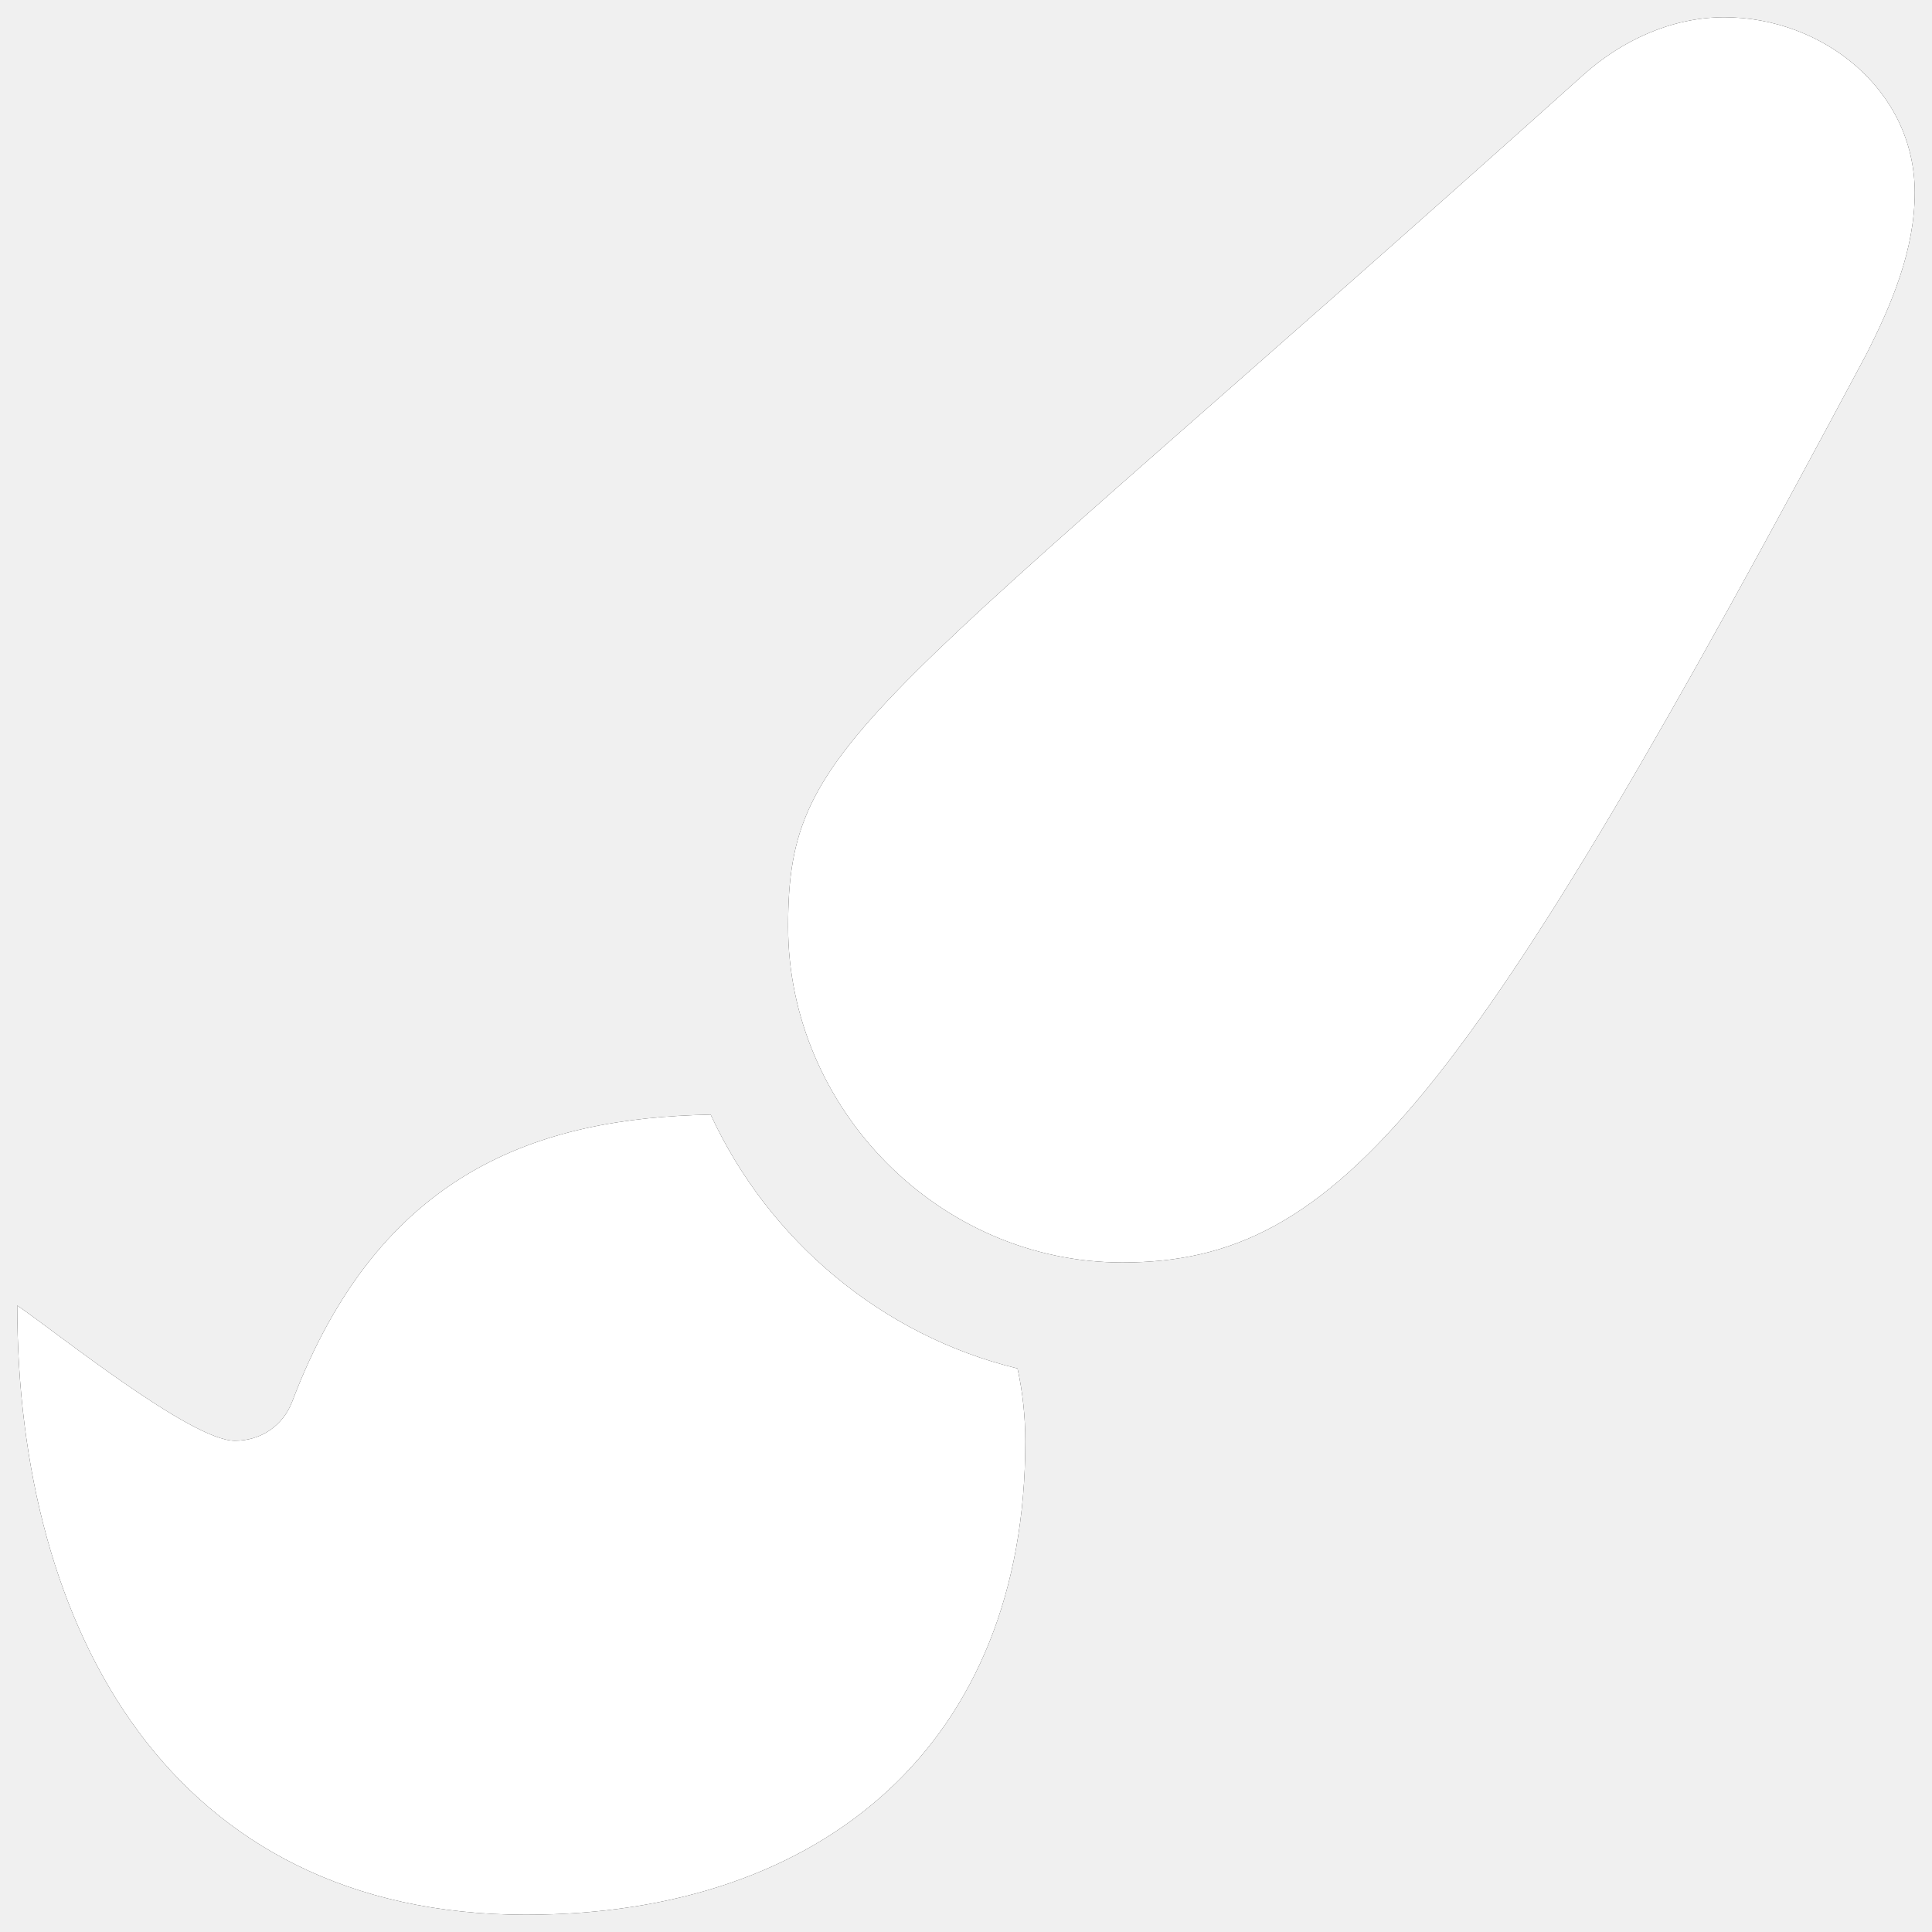
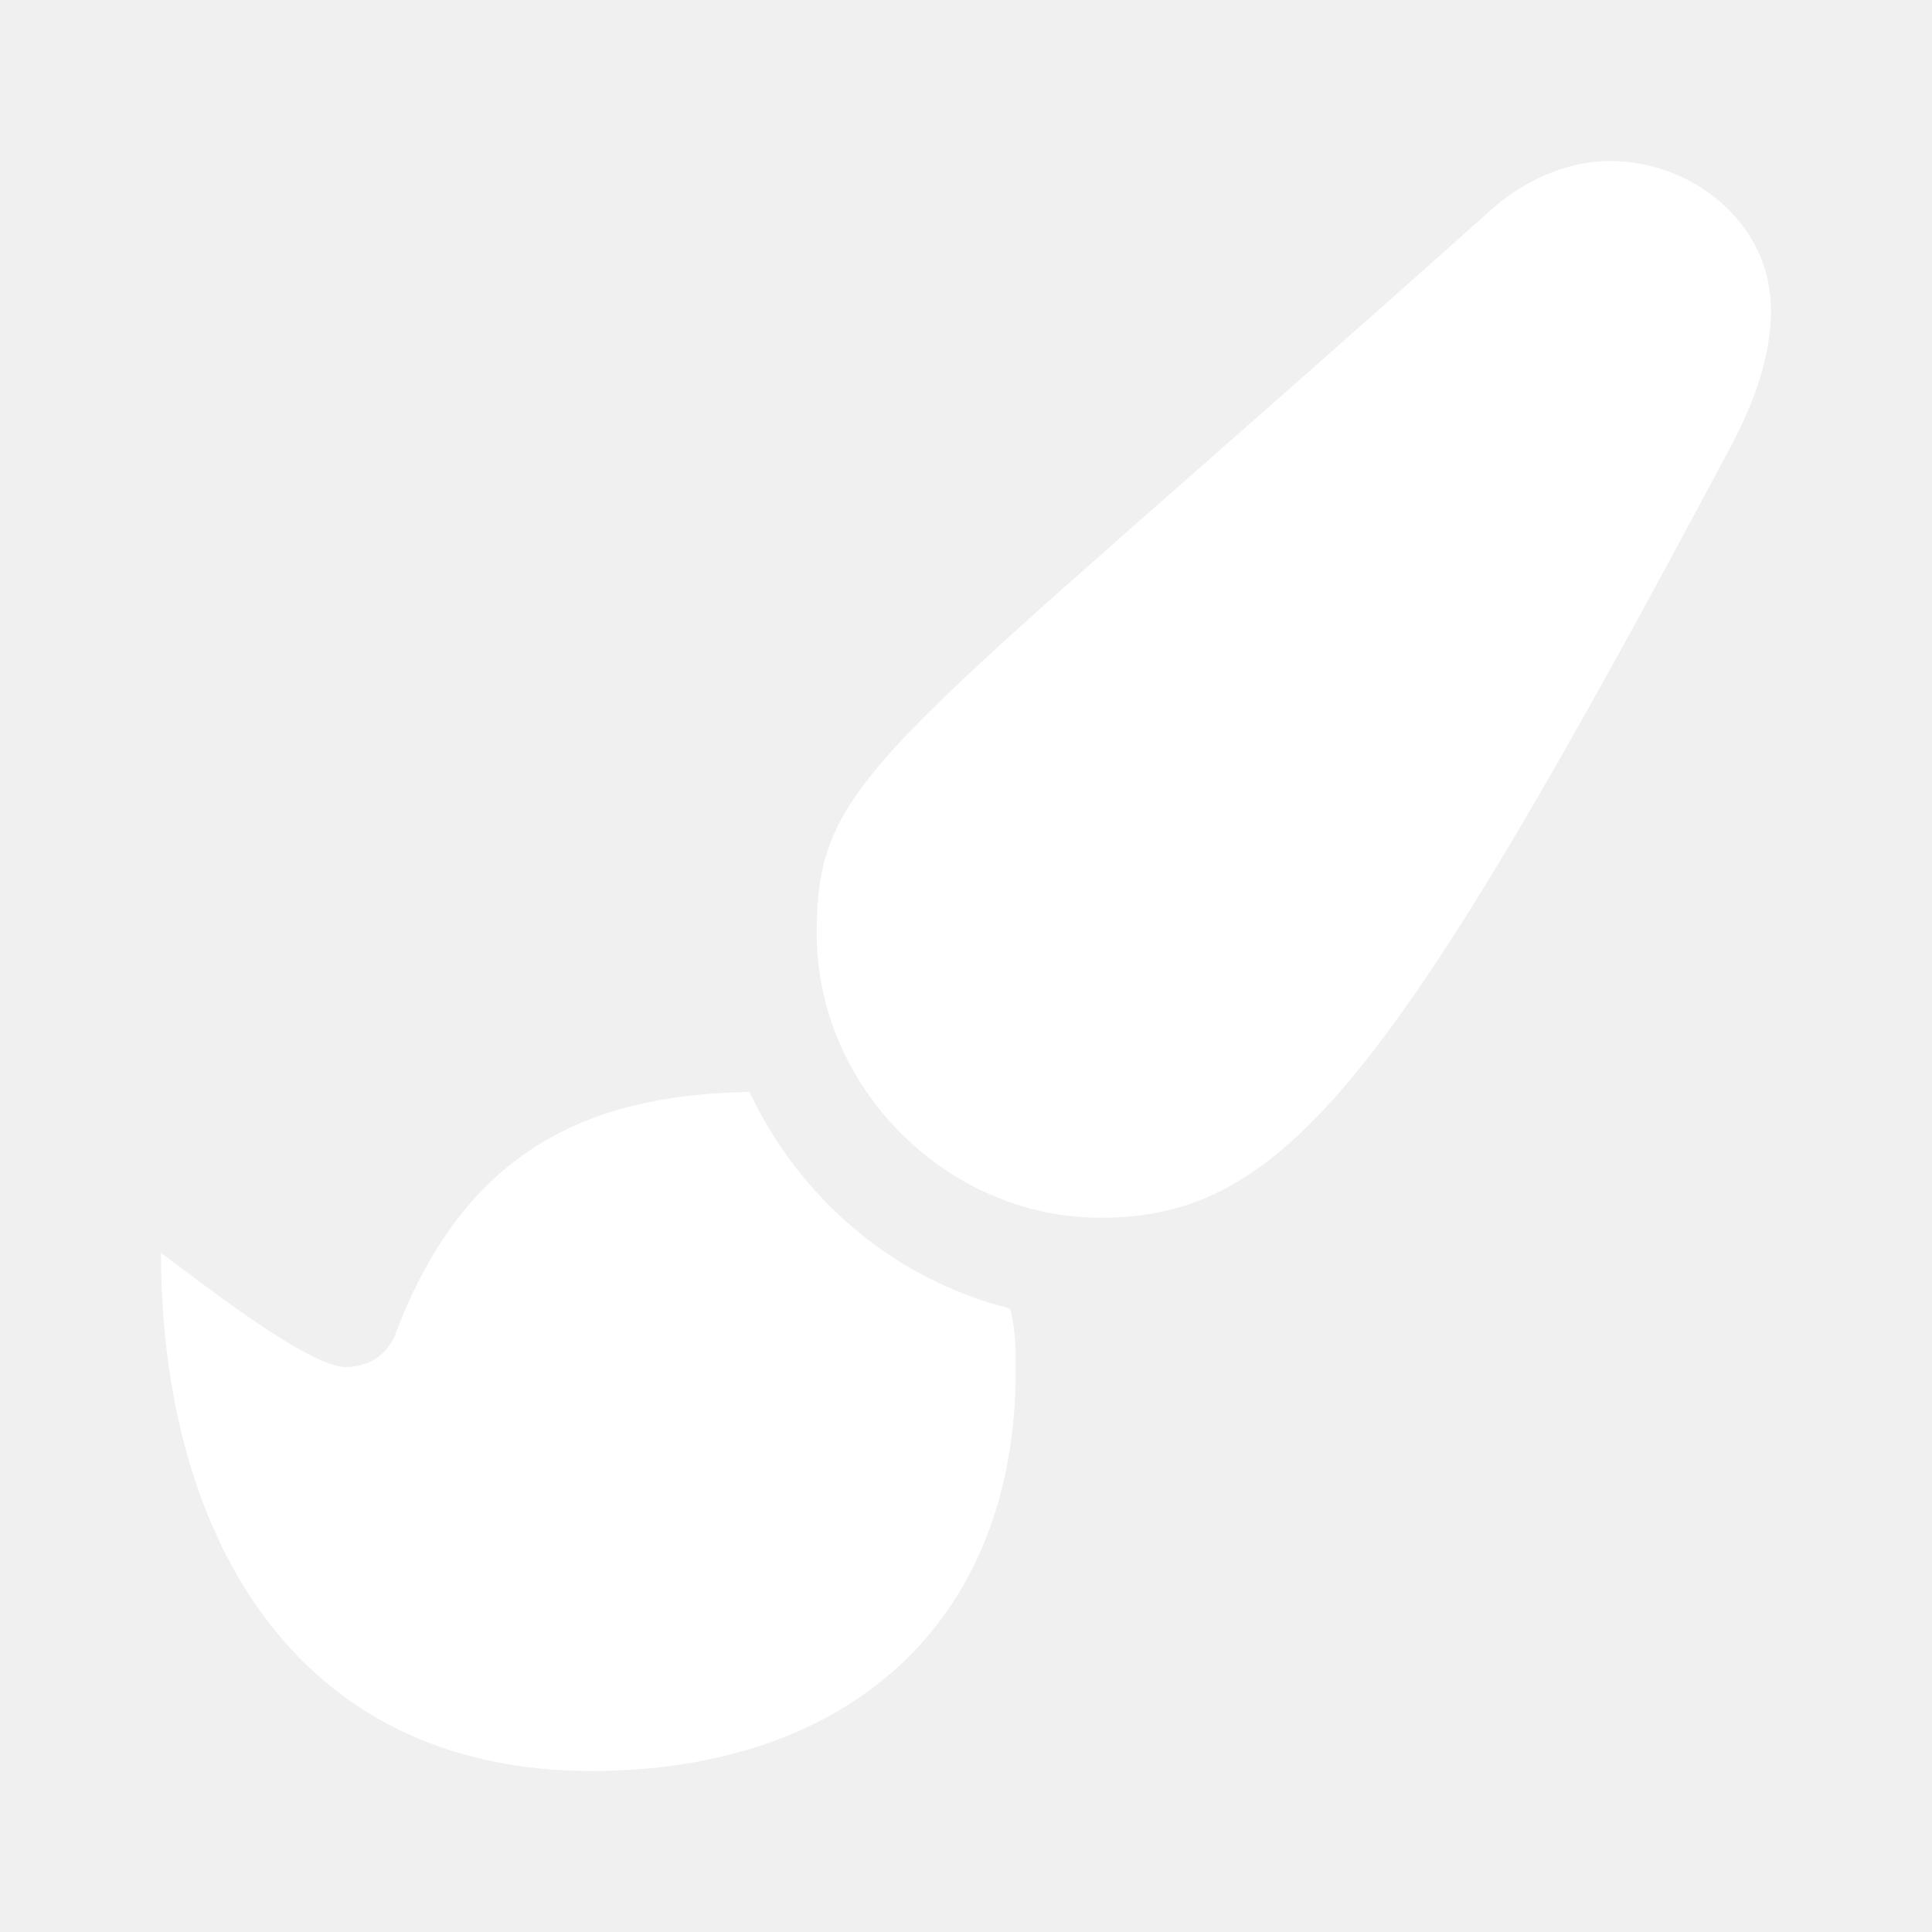
- <svg xmlns="http://www.w3.org/2000/svg" xmlns:xlink="http://www.w3.org/1999/xlink" width="56px" height="56px" viewBox="0 0 56 56" version="1.1">
-   <defs>
-     <path d="M34.493,44.666 C34.644,45.354 34.719,46.062 34.719,46.782 C34.719,55.505 28.896,60.5 20.238,60.5 C9.958,60.5 5.5,52.239 5.5,42.84 C6.617,43.603 10.538,46.761 11.806,46.761 C12.558,46.761 13.202,46.331 13.471,45.622 C16.006,38.94 20.614,37.404 25.599,37.308 C27.274,40.938 30.551,43.71 34.493,44.666 L34.493,44.666 Z M54.979,5.5 C53.432,5.5 51.981,6.188 50.875,7.187 C30.014,25.91 27.844,26.351 27.844,31.861 C27.844,37.104 32.194,41.594 37.533,41.594 C43.871,41.594 47.545,36.932 59.082,15.297 C59.834,13.825 60.5,12.235 60.5,10.581 C60.5,7.616 57.847,5.5 54.979,5.5 Z" id="path-1" />
-   </defs>
-   <g id="Flyeee-Yang's-Portfolio" stroke="none" stroke-width="1" fill="none" fill-rule="evenodd">
+ <svg xmlns="http://www.w3.org/2000/svg" version="1.1" id="圖層_1" x="0px" y="0px" viewBox="0 0 66 66" style="enable-background:new 0 0 66 66;" xml:space="preserve">
+   <style type="text/css">
+ 	.st0{fill:#FFFFFF;}
+ </style>
+   <g id="Flyeee-Yang_x27_s-Portfolio">
    <g id="網頁版index" transform="translate(-768, -2326)">
-       <g id="Icons/Solid/paint-brush" transform="translate(763, 2321)">
-         <mask id="mask-2" fill="white">
-           <use xlink:href="#path-1" />
-         </mask>
-         <use id="paint-brush" fill="#000000" fill-rule="nonzero" xlink:href="#path-1" />
-         <g id="Colors/5th" mask="url(#mask-2)" fill="#FFFFFF" fill-rule="evenodd">
-           <rect id="Rectangle" x="0" y="0" width="66" height="66" />
+       <g id="Icons_x2F_Solid_x2F_paint-brush" transform="translate(763, 2321)">
+         <g id="paint-brush">
+           <path id="path-1_1_" class="st0" d="M39.5,49.7c0.2,0.7,0.2,1.4,0.2,2.1c0,8.7-5.8,13.7-14.5,13.7c-10.3,0-14.7-8.3-14.7-17.7      c1.1,0.8,5,3.9,6.3,3.9c0.8,0,1.4-0.4,1.7-1.1c2.5-6.7,7.1-8.2,12.1-8.3C32.3,45.9,35.5,48.7,39.5,49.7L39.5,49.7z M60,10.5      c-1.5,0-3,0.7-4.1,1.7c-20.9,18.7-23,19.2-23,24.7c0,5.2,4.4,9.7,9.7,9.7c6.3,0,10-4.7,21.5-26.3c0.8-1.5,1.4-3.1,1.4-4.7      C65.5,12.6,62.8,10.5,60,10.5z" />
        </g>
      </g>
    </g>
  </g>
</svg>
